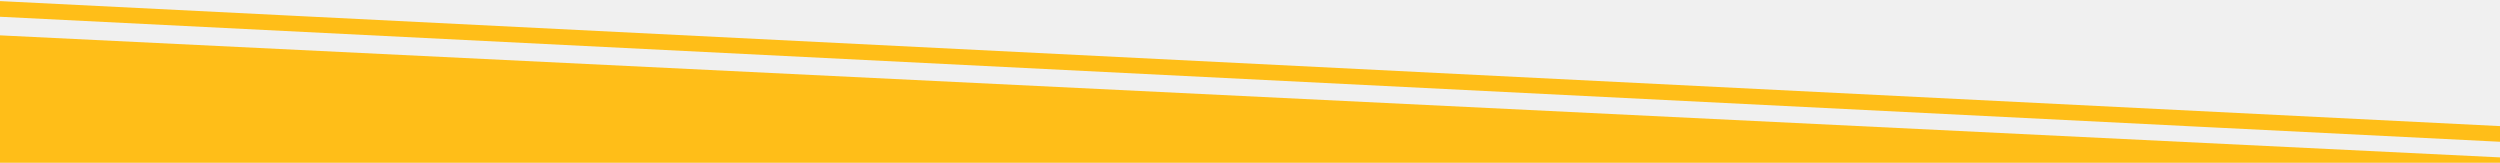
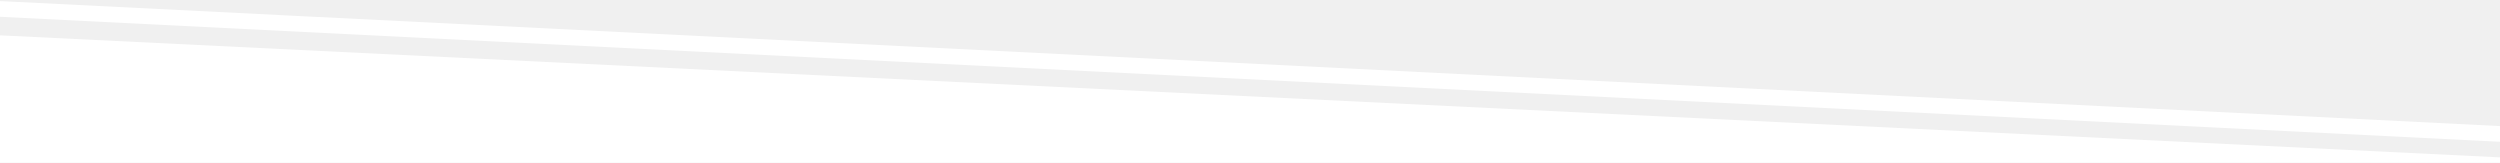
<svg xmlns="http://www.w3.org/2000/svg" id="Camada_1" data-name="Camada 1" viewBox="0 0 768 50">
  <defs>
-     <style>.cls-1{fill:none;}.cls-2{clip-path:url(#clip-path);}.cls-3{fill:#ffbe18;}</style>
+     <style>.cls-1{fill:none;}.cls-2{clip-path:url(#clip-path);}.cls-3{fill:#fff;}</style>
    <clipPath id="clip-path">
      <rect class="cls-1" width="768" height="50" />
    </clipPath>
  </defs>
  <g class="cls-2">
    <polygon class="cls-3" points="776.37 79.19 -9 55 -7.57 10.49 777.85 48.83 776.37 79.19" />
    <rect class="cls-3" x="383.09" y="-370.71" width="4.8" height="786.35" transform="matrix(0.05, -1, 1, 0.05, 344.25, 406.41)" />
  </g>
</svg>
